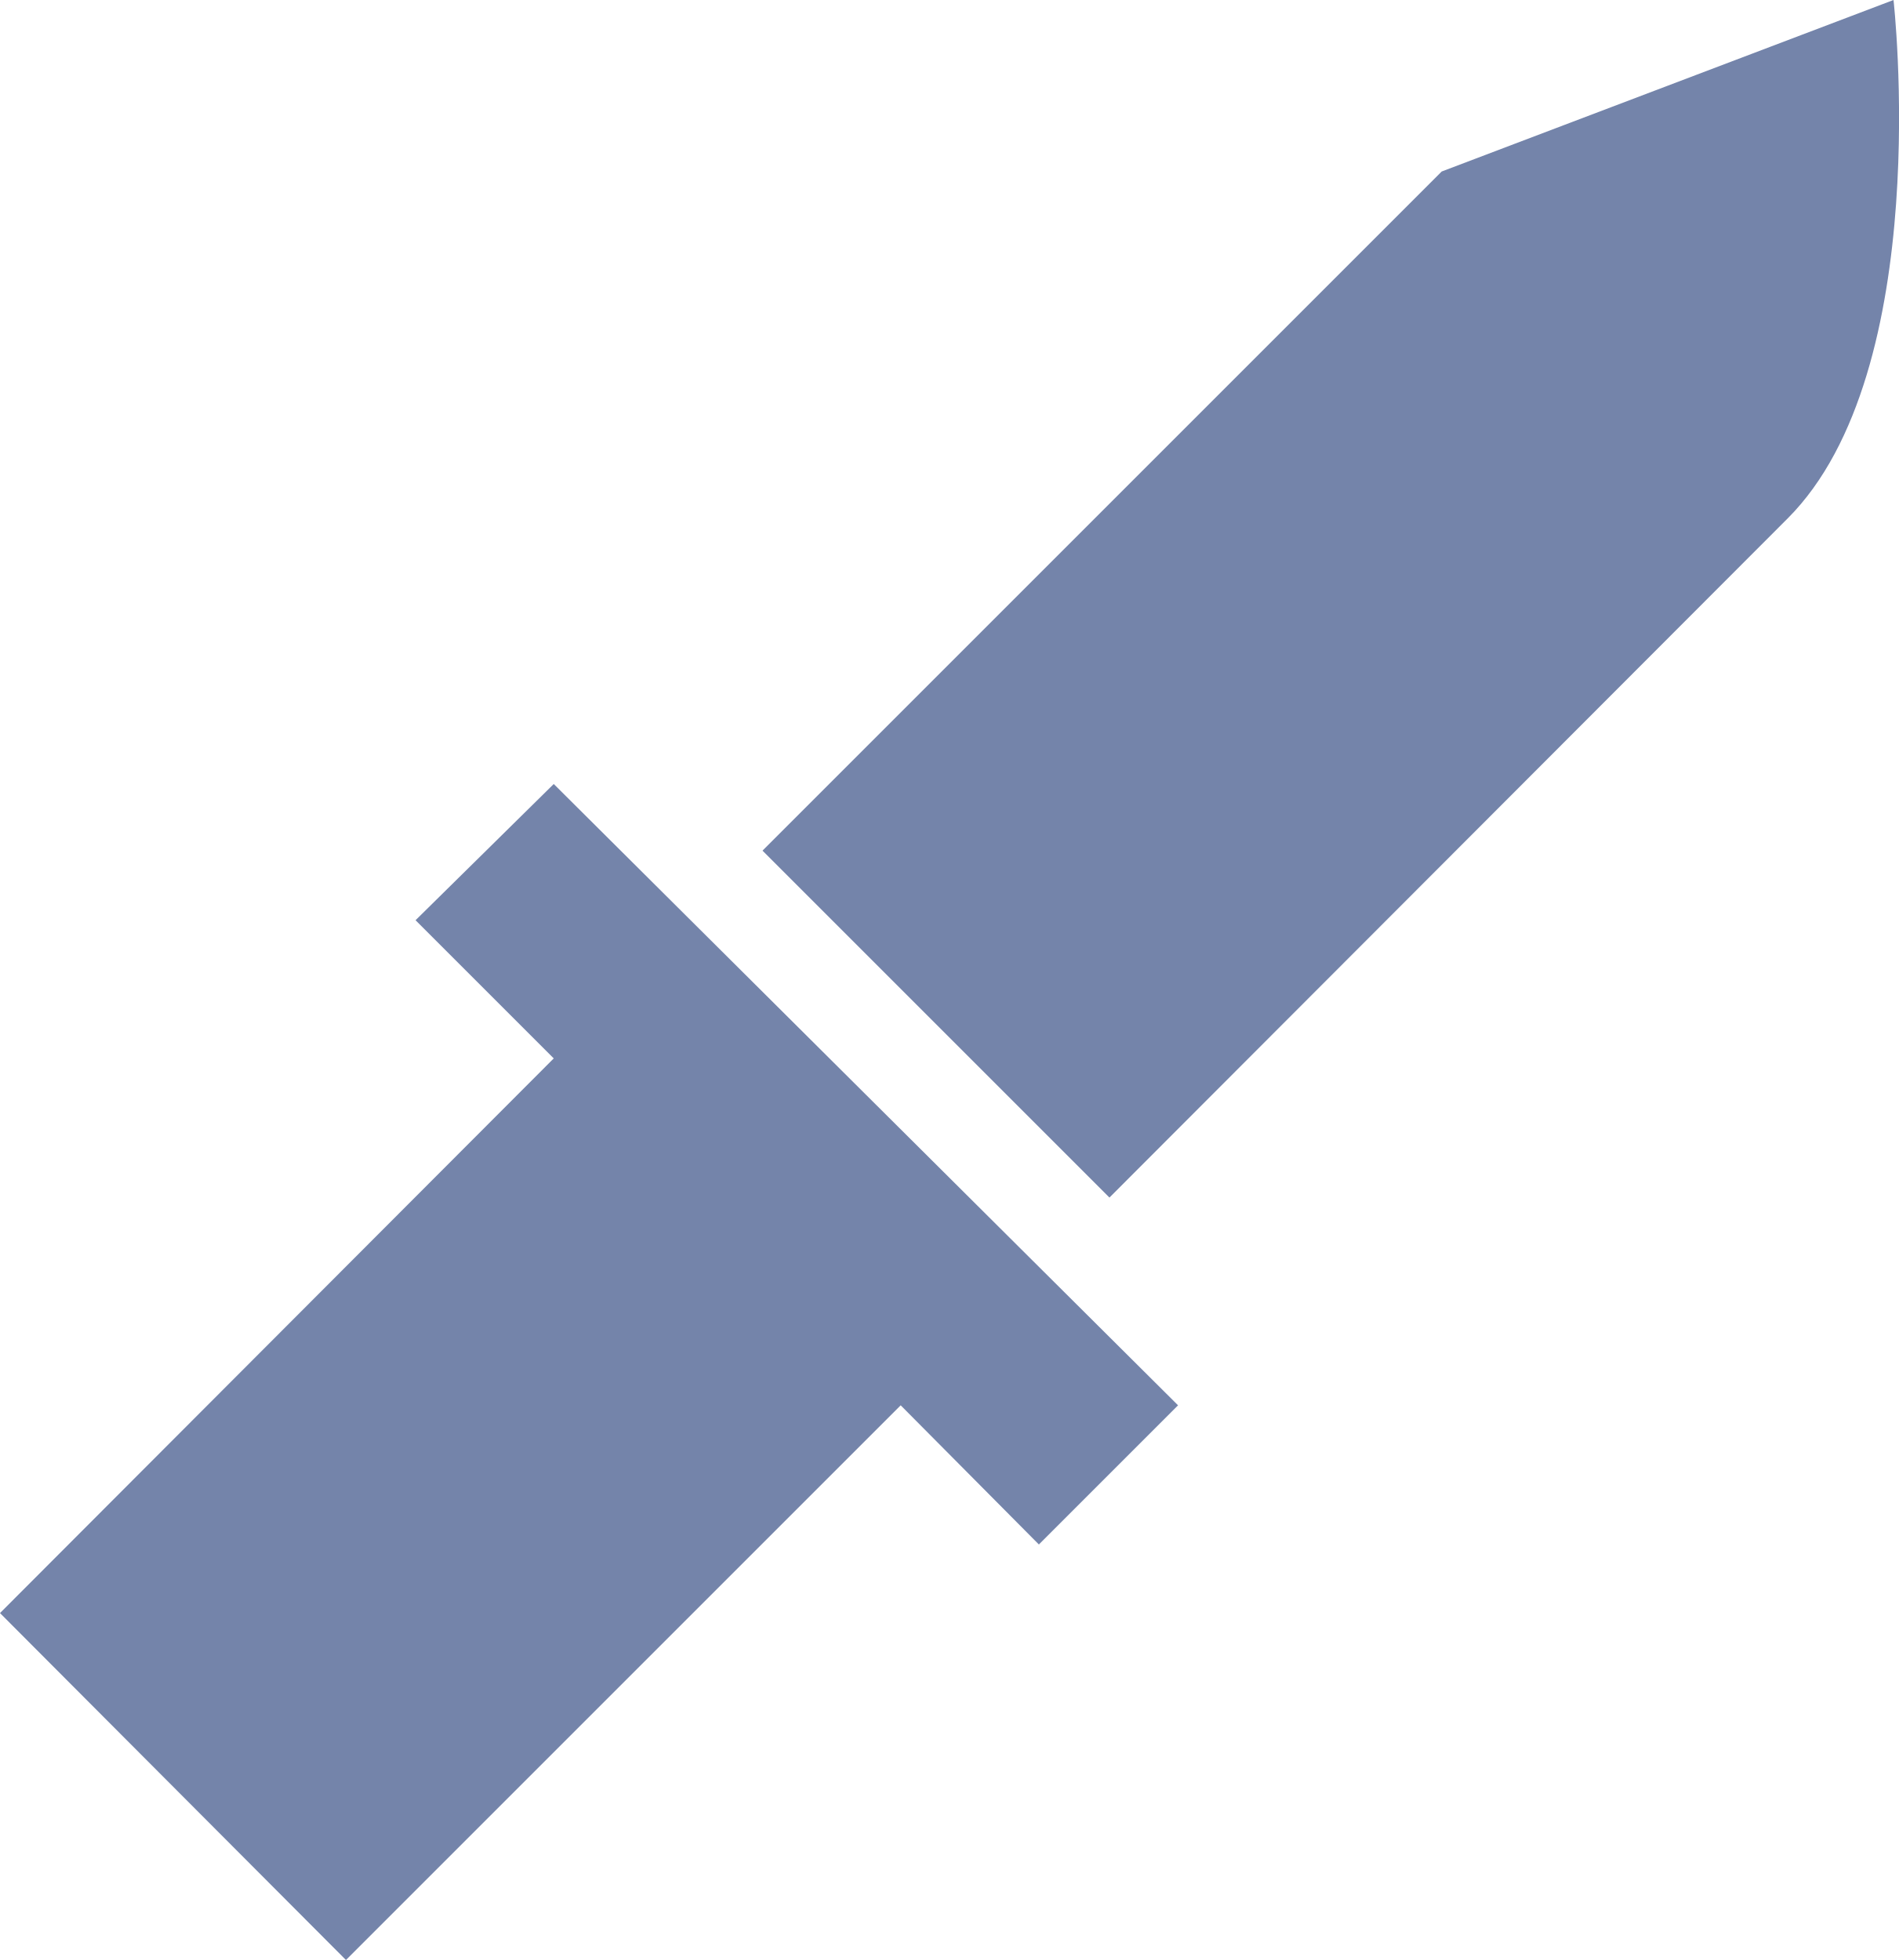
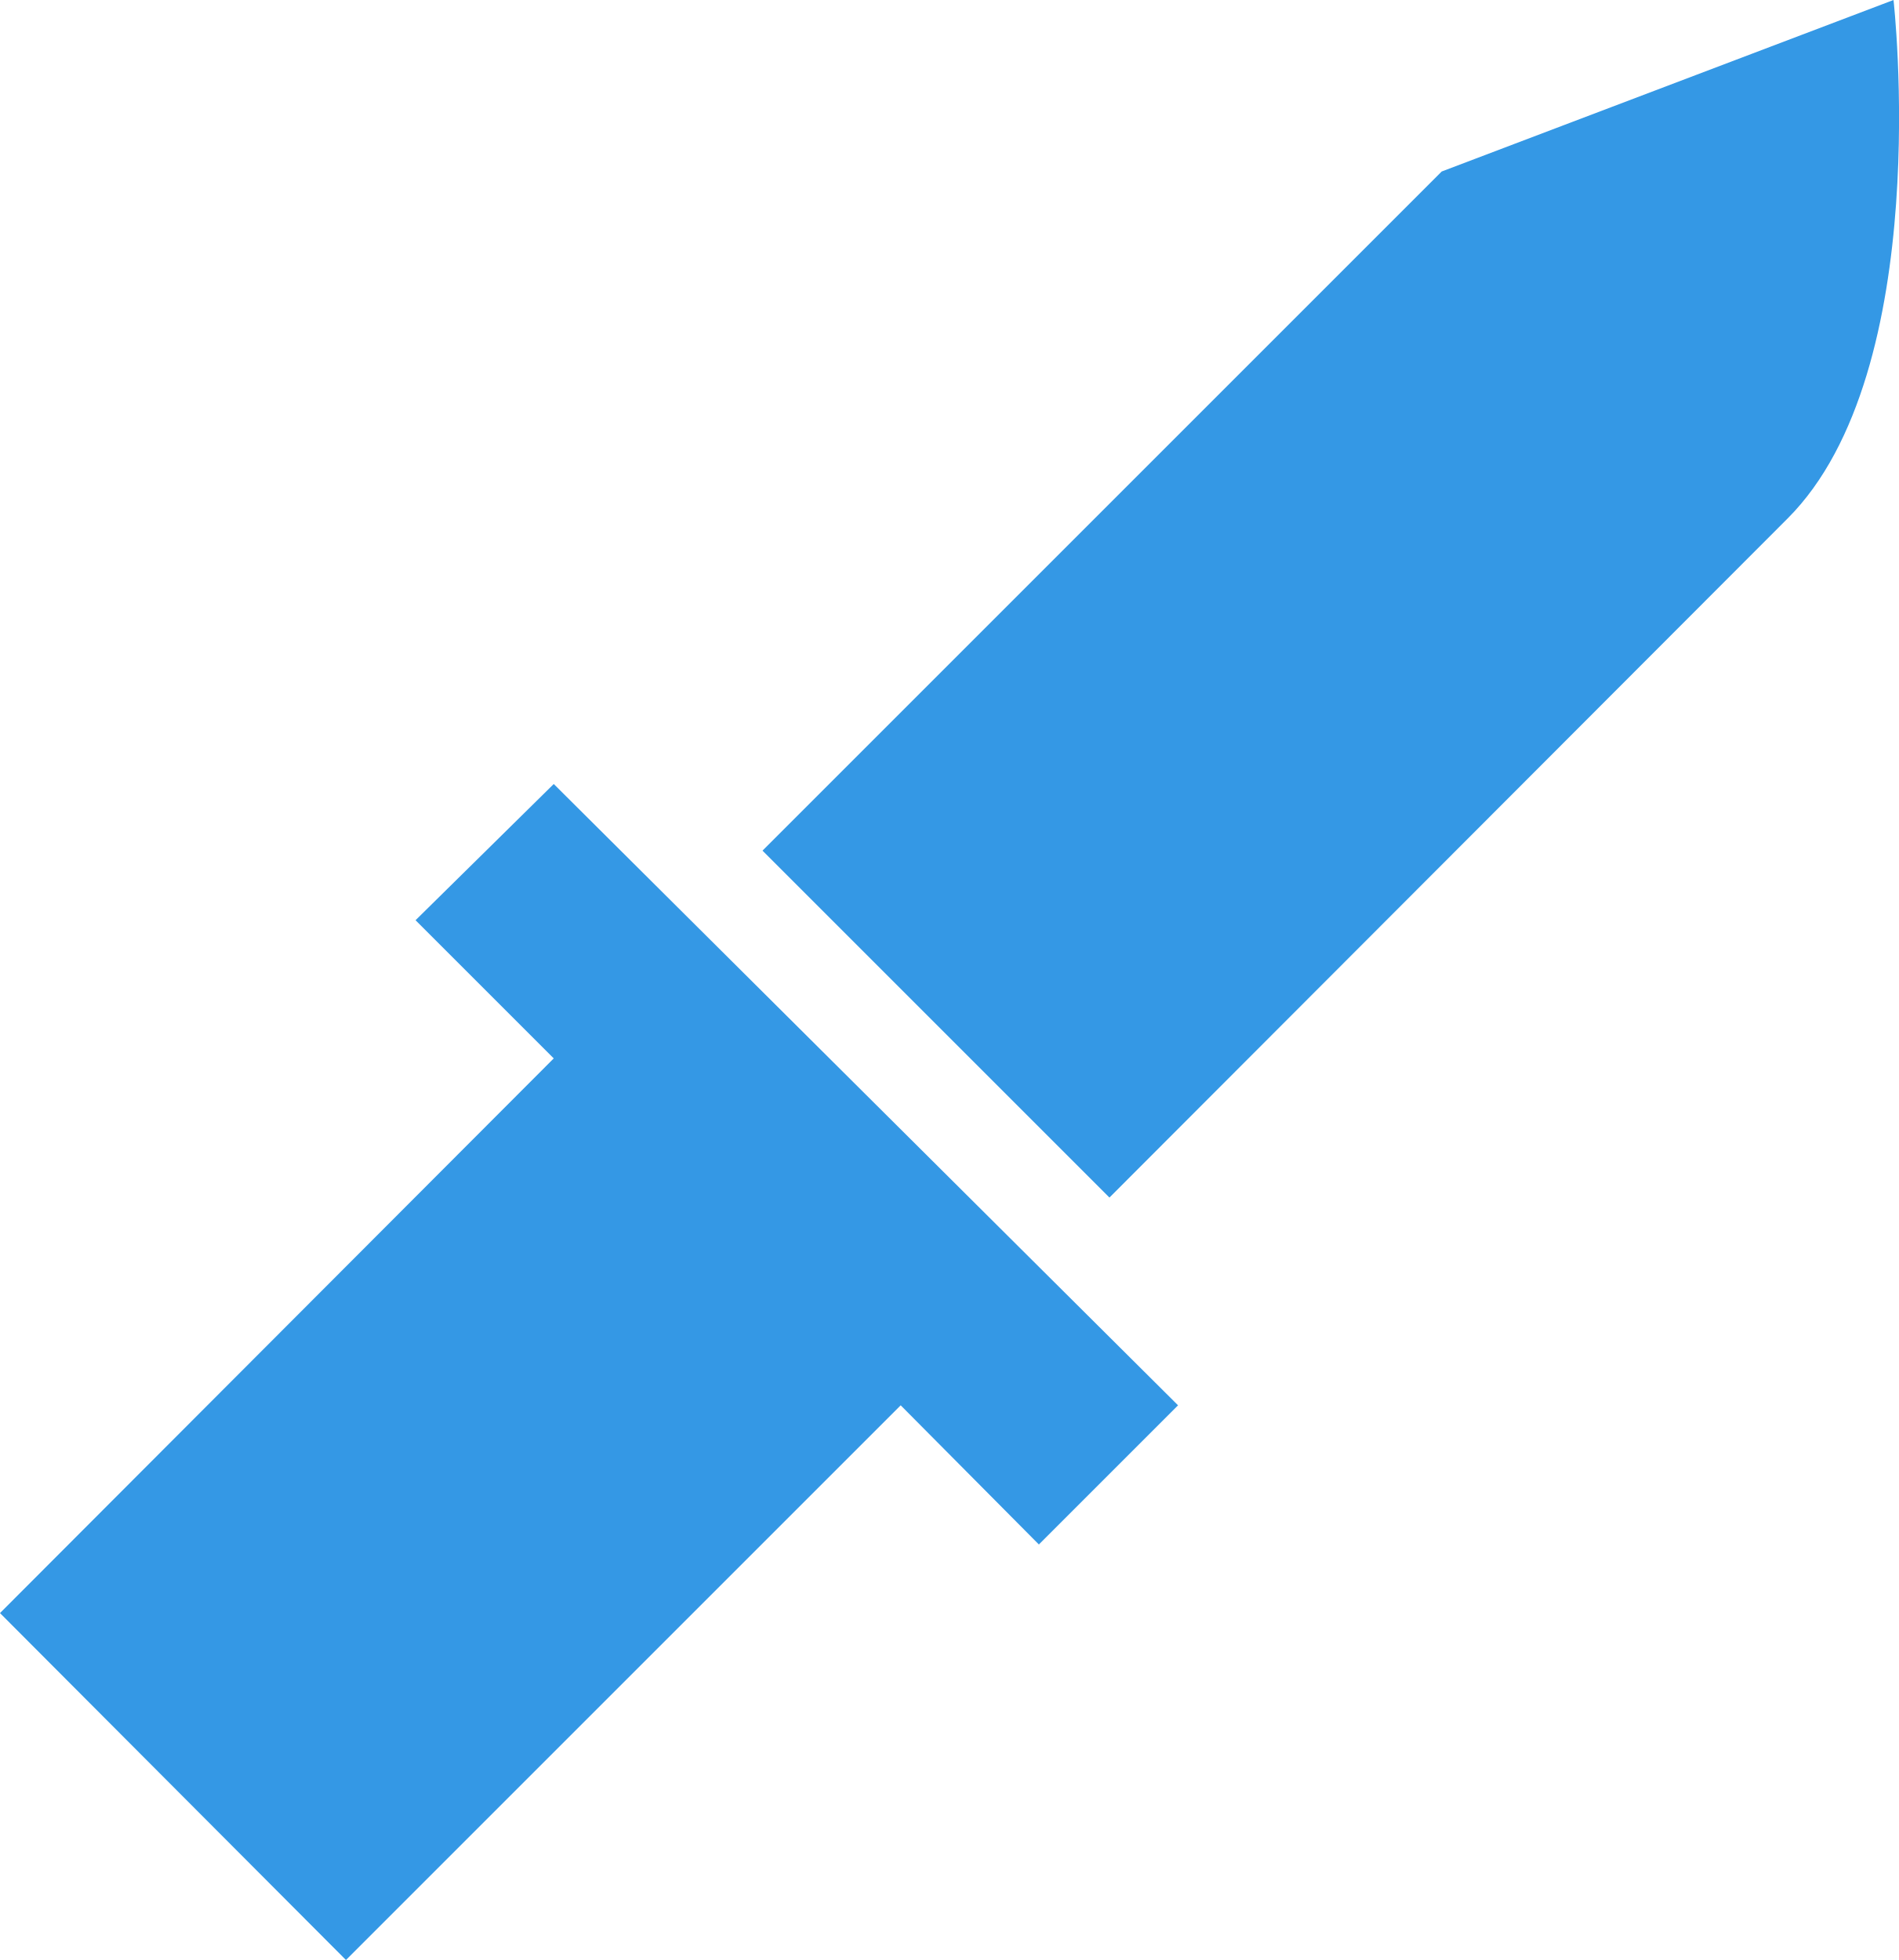
<svg xmlns="http://www.w3.org/2000/svg" width="19.376" height="20" viewBox="0 0 19.376 20">
  <defs>
-     <style>.a{fill:#7484aa;}</style>
+     <style>.a{fill:#3498E5;}</style>
  </defs>
  <path class="a" d="M22,2,17.39,3.75l-6.93,6.93L14,14.22l6.92-6.93C22.43,5.78,22,2,22,2M8.33,10,6.92,11.39,8.33,12.8,2.68,18.46,6.21,22l5.66-5.66,1.41,1.42,1.42-1.42Z" transform="translate(-2.68 -2)" />
</svg>
